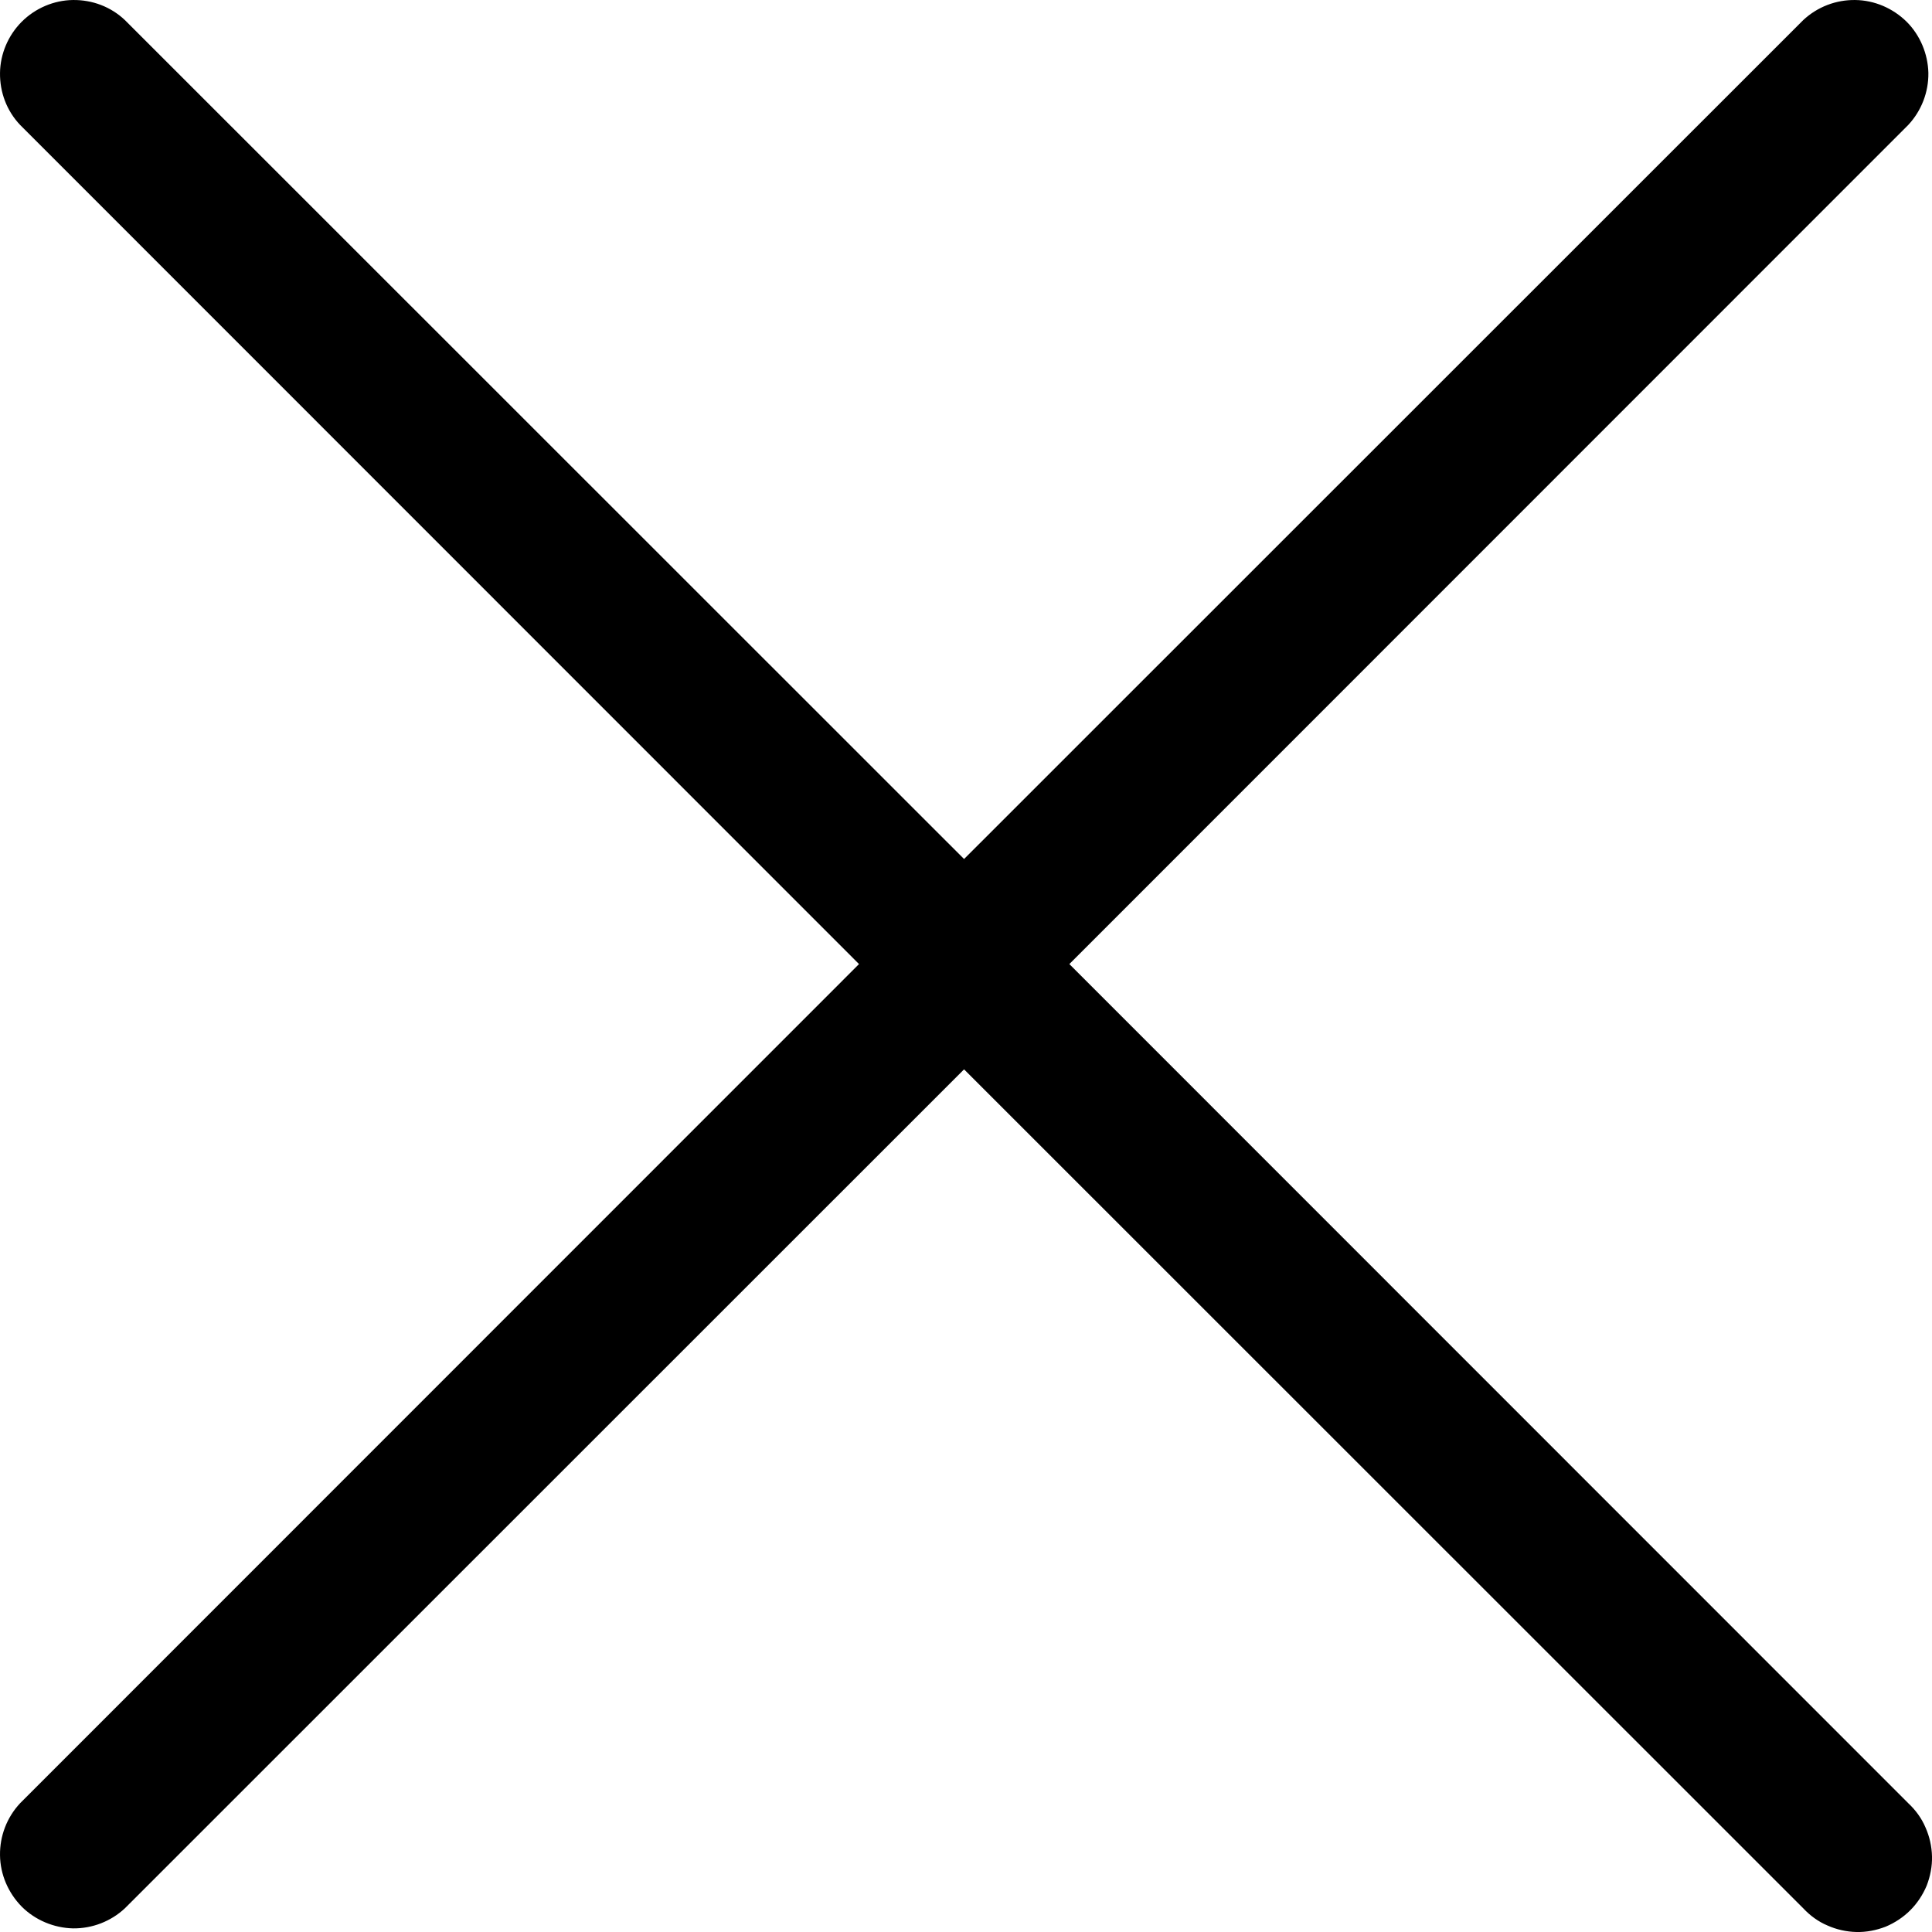
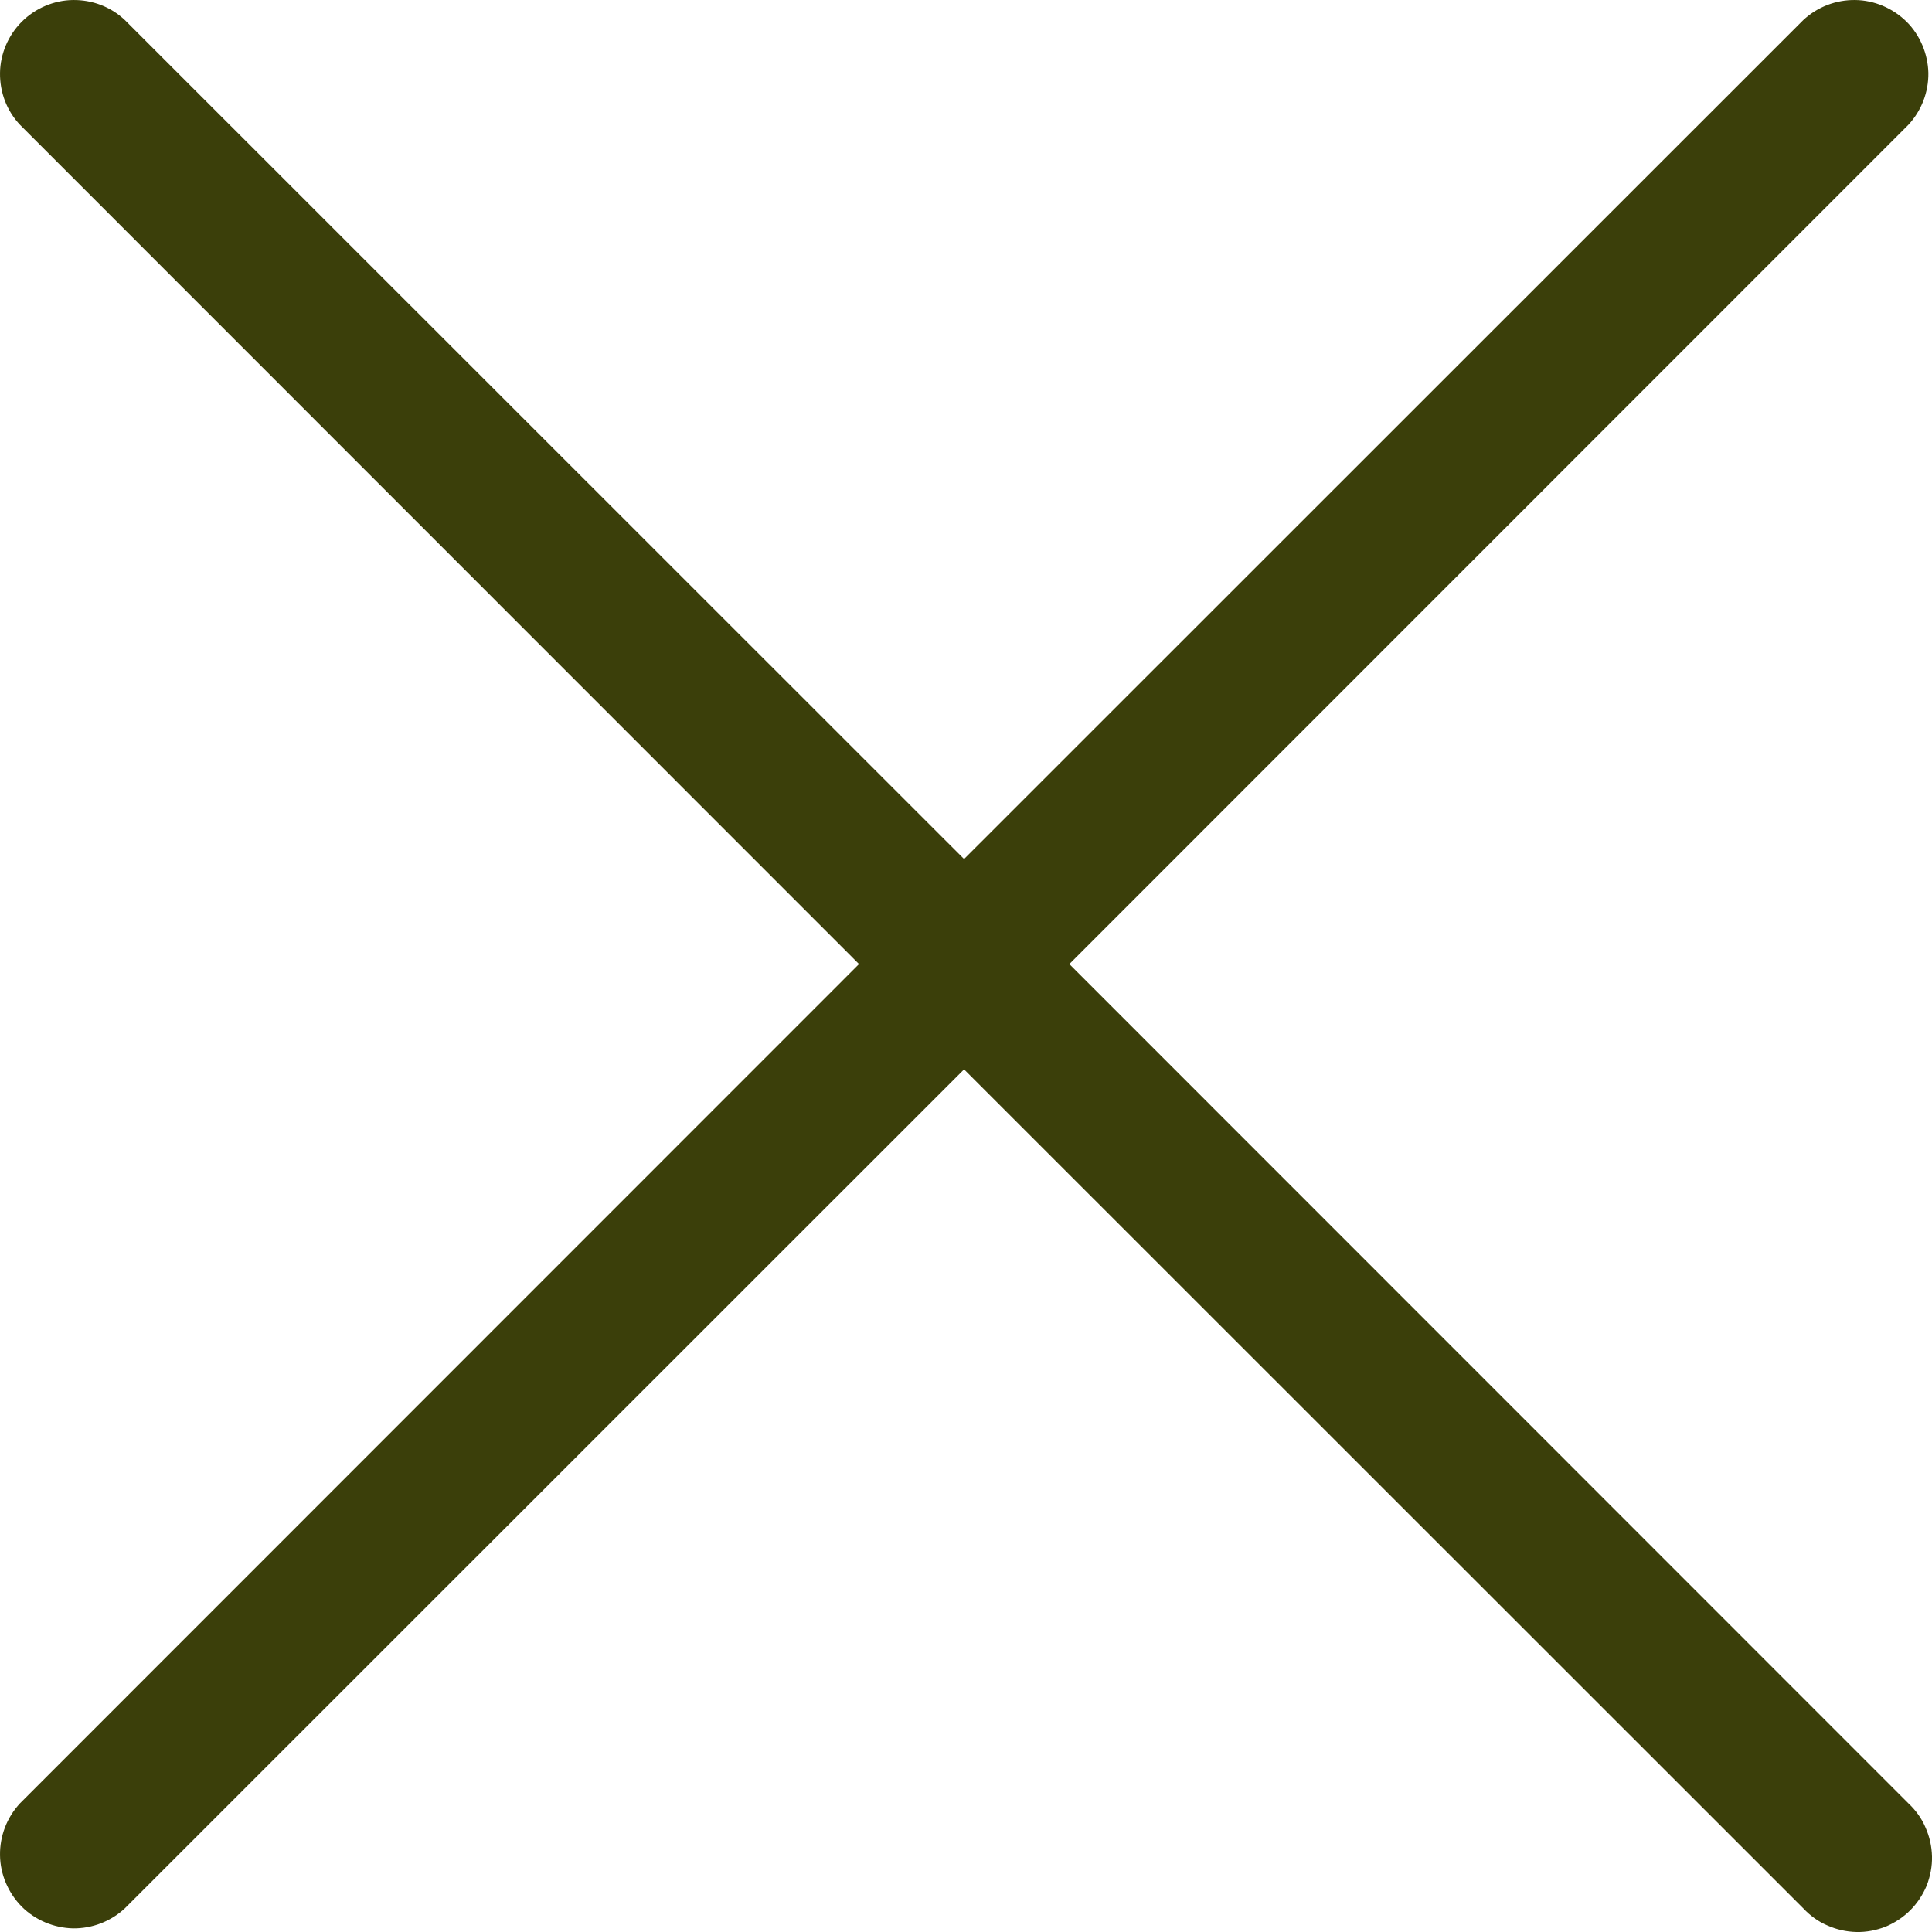
<svg xmlns="http://www.w3.org/2000/svg" preserveAspectRatio="none" overflow="visible" style="display: block;" width="8" height="8" viewBox="0 0 8 8" fill="none">
-   <g id="icon-x-small-dark">
-     <path id="Vector" d="M7.902 7.467C7.932 7.495 7.957 7.529 7.973 7.567C7.99 7.605 7.999 7.646 8 7.687C8.001 7.728 7.993 7.769 7.978 7.808C7.962 7.846 7.939 7.881 7.91 7.91C7.881 7.939 7.846 7.962 7.808 7.978C7.769 7.993 7.728 8.001 7.687 8C7.646 7.999 7.605 7.99 7.567 7.973C7.529 7.957 7.495 7.932 7.467 7.902L3.992 4.428L0.517 7.902C0.459 7.956 0.382 7.986 0.302 7.985C0.223 7.983 0.146 7.951 0.09 7.895C0.034 7.838 0.001 7.762 4.79374e-05 7.682C-0.001 7.603 0.028 7.526 0.083 7.467L3.557 3.992L0.083 0.517C0.028 0.459 -0.001 0.382 4.79374e-05 0.302C0.001 0.223 0.034 0.146 0.09 0.09C0.146 0.034 0.223 0.001 0.302 4.79374e-05C0.382 -0.001 0.459 0.028 0.517 0.083L3.992 3.557L7.467 0.083C7.526 0.028 7.603 -0.001 7.682 4.79374e-05C7.762 0.001 7.838 0.034 7.895 0.09C7.951 0.146 7.983 0.223 7.985 0.302C7.986 0.382 7.956 0.459 7.902 0.517L4.428 3.992L7.902 7.467Z" fill="black" />
+   <g id="icon-x-small">
+     <path id="Vector" d="M7.902 7.467C7.932 7.495 7.957 7.529 7.973 7.567C7.99 7.605 7.999 7.646 8 7.687C8.001 7.728 7.993 7.769 7.978 7.808C7.962 7.846 7.939 7.881 7.91 7.91C7.881 7.939 7.846 7.962 7.808 7.978C7.769 7.993 7.728 8.001 7.687 8C7.646 7.999 7.605 7.99 7.567 7.973C7.529 7.957 7.495 7.932 7.467 7.902L3.992 4.428L0.517 7.902C0.459 7.956 0.382 7.986 0.302 7.985C0.223 7.983 0.146 7.951 0.09 7.895C0.034 7.838 0.001 7.762 4.79374e-05 7.682C-0.001 7.603 0.028 7.526 0.083 7.467L3.557 3.992L0.083 0.517C0.028 0.459 -0.001 0.382 4.79374e-05 0.302C0.001 0.223 0.034 0.146 0.09 0.09C0.146 0.034 0.223 0.001 0.302 4.79374e-05C0.382 -0.001 0.459 0.028 0.517 0.083L3.992 3.557L7.467 0.083C7.526 0.028 7.603 -0.001 7.682 4.79374e-05C7.762 0.001 7.838 0.034 7.895 0.09C7.951 0.146 7.983 0.223 7.985 0.302C7.986 0.382 7.956 0.459 7.902 0.517L4.428 3.992L7.902 7.467Z" fill="#3B3F0A" />
  </g>
</svg>
